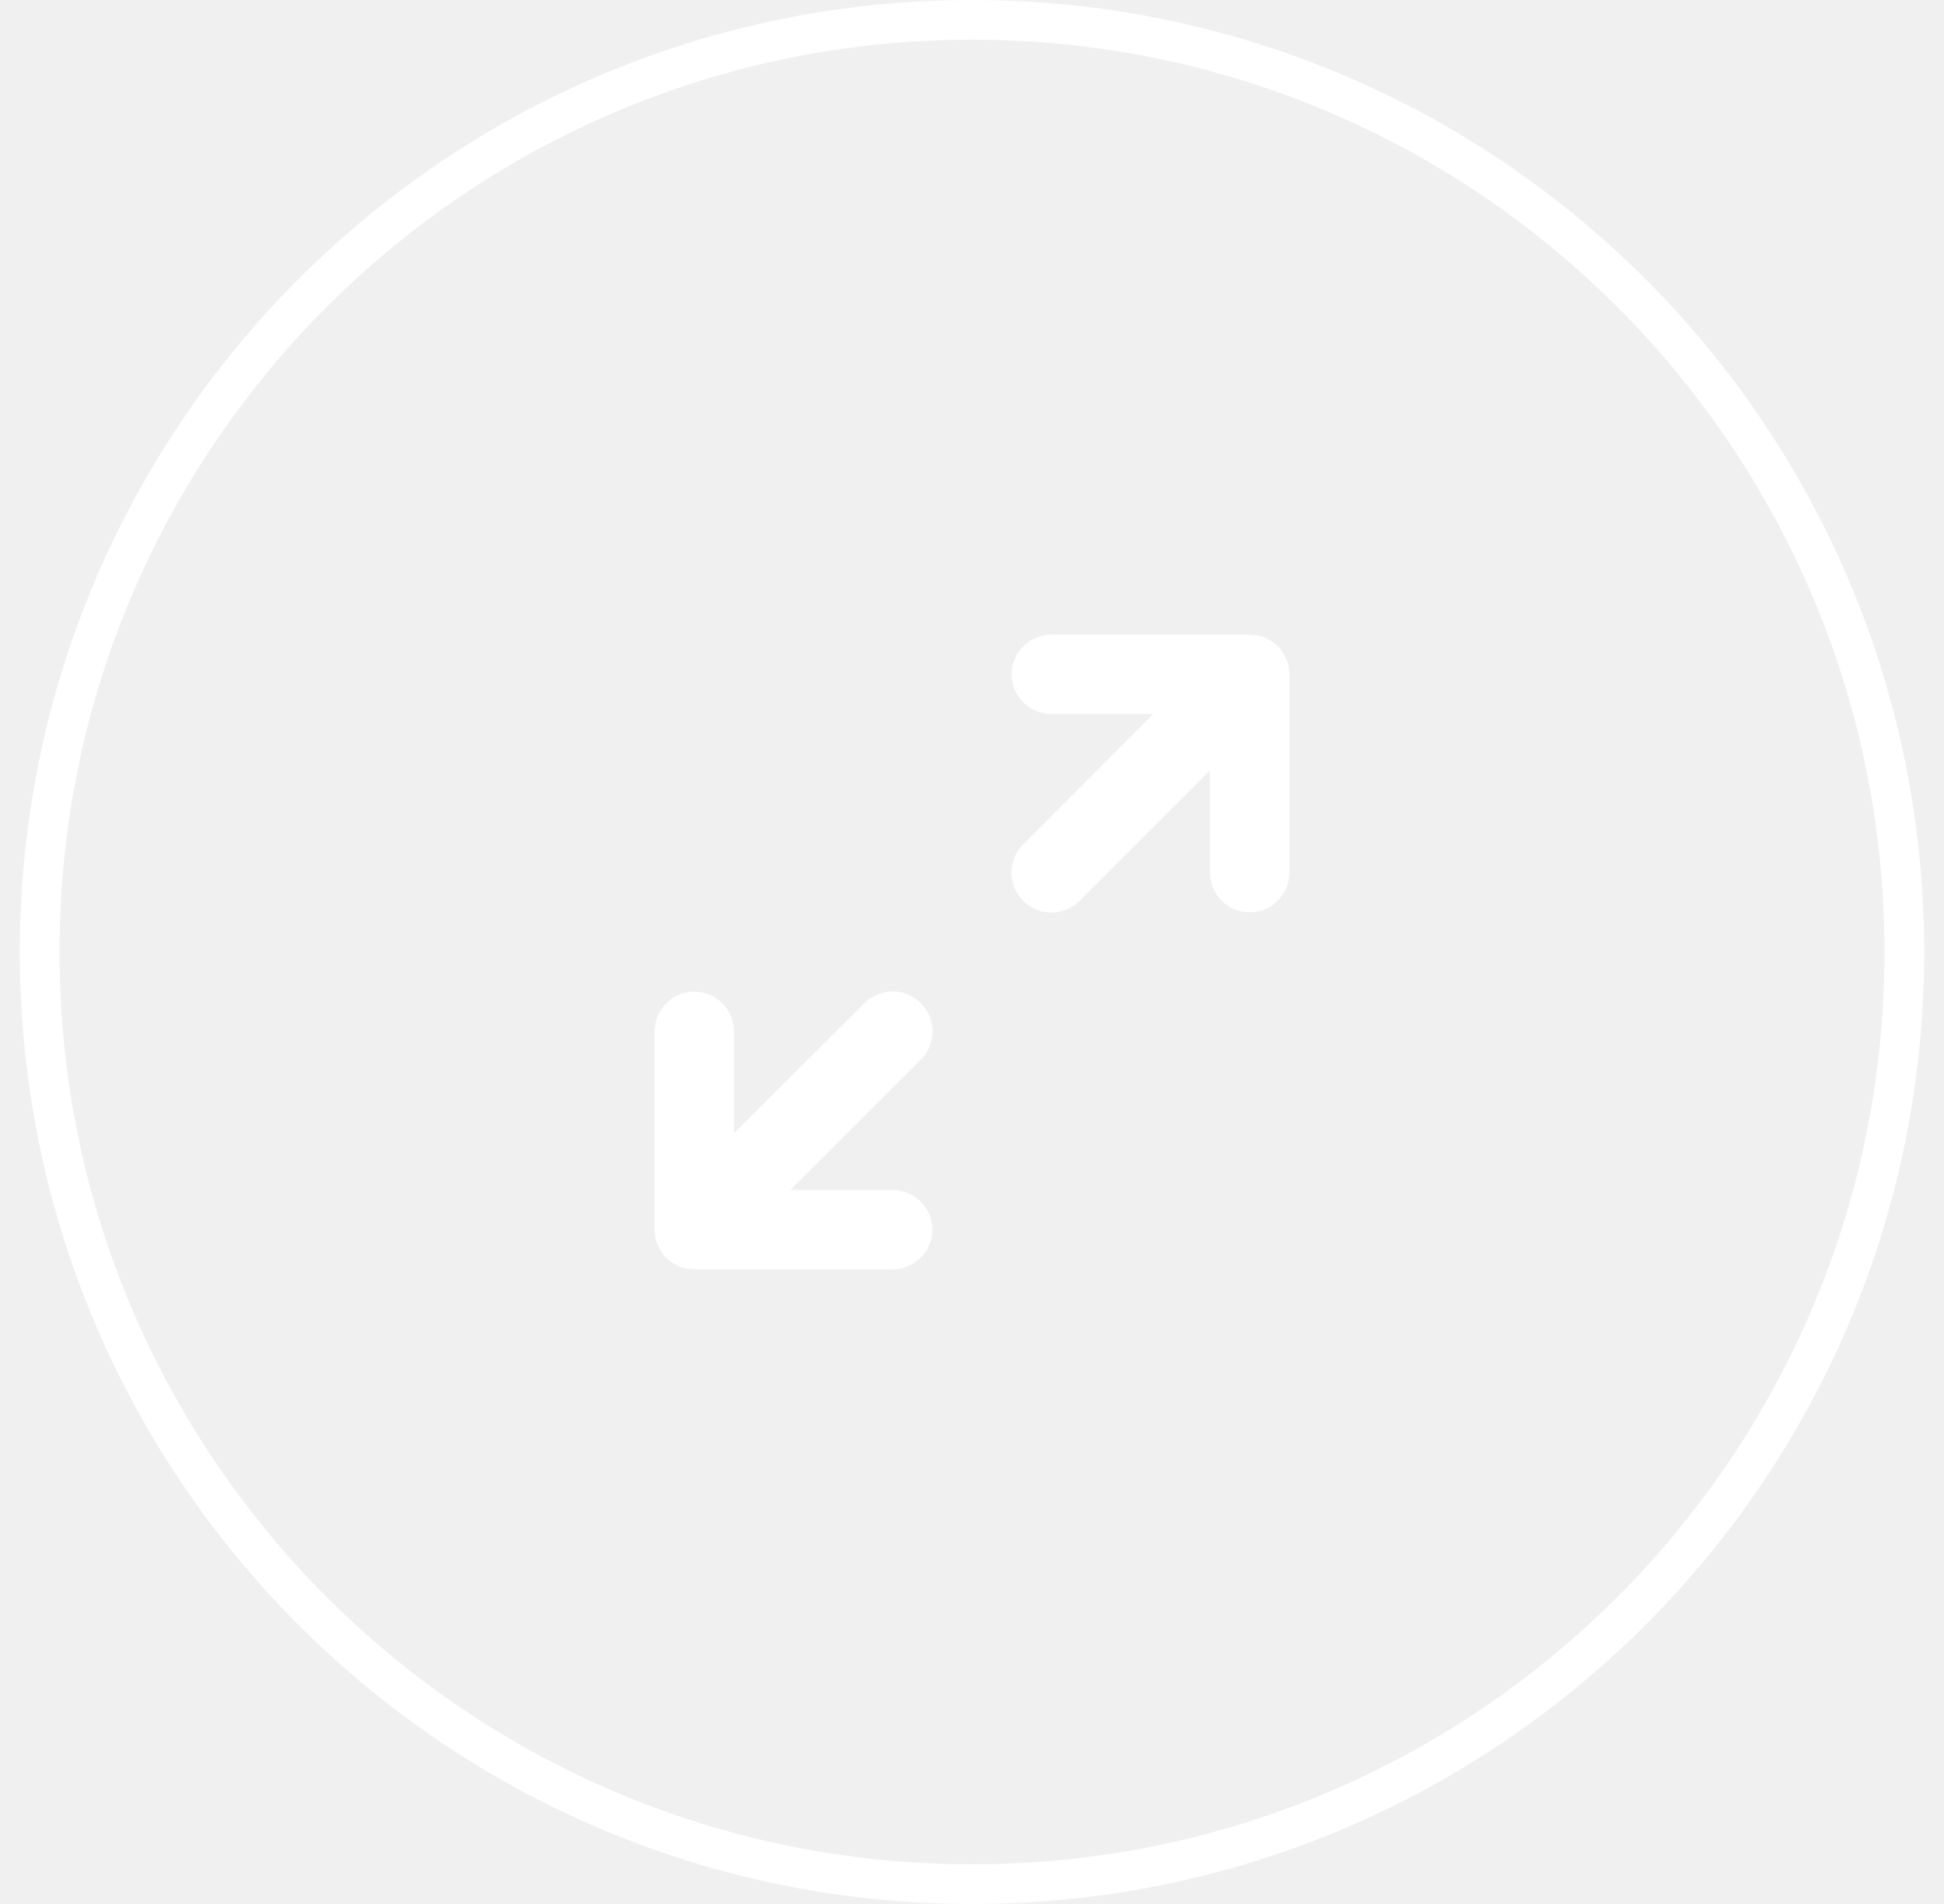
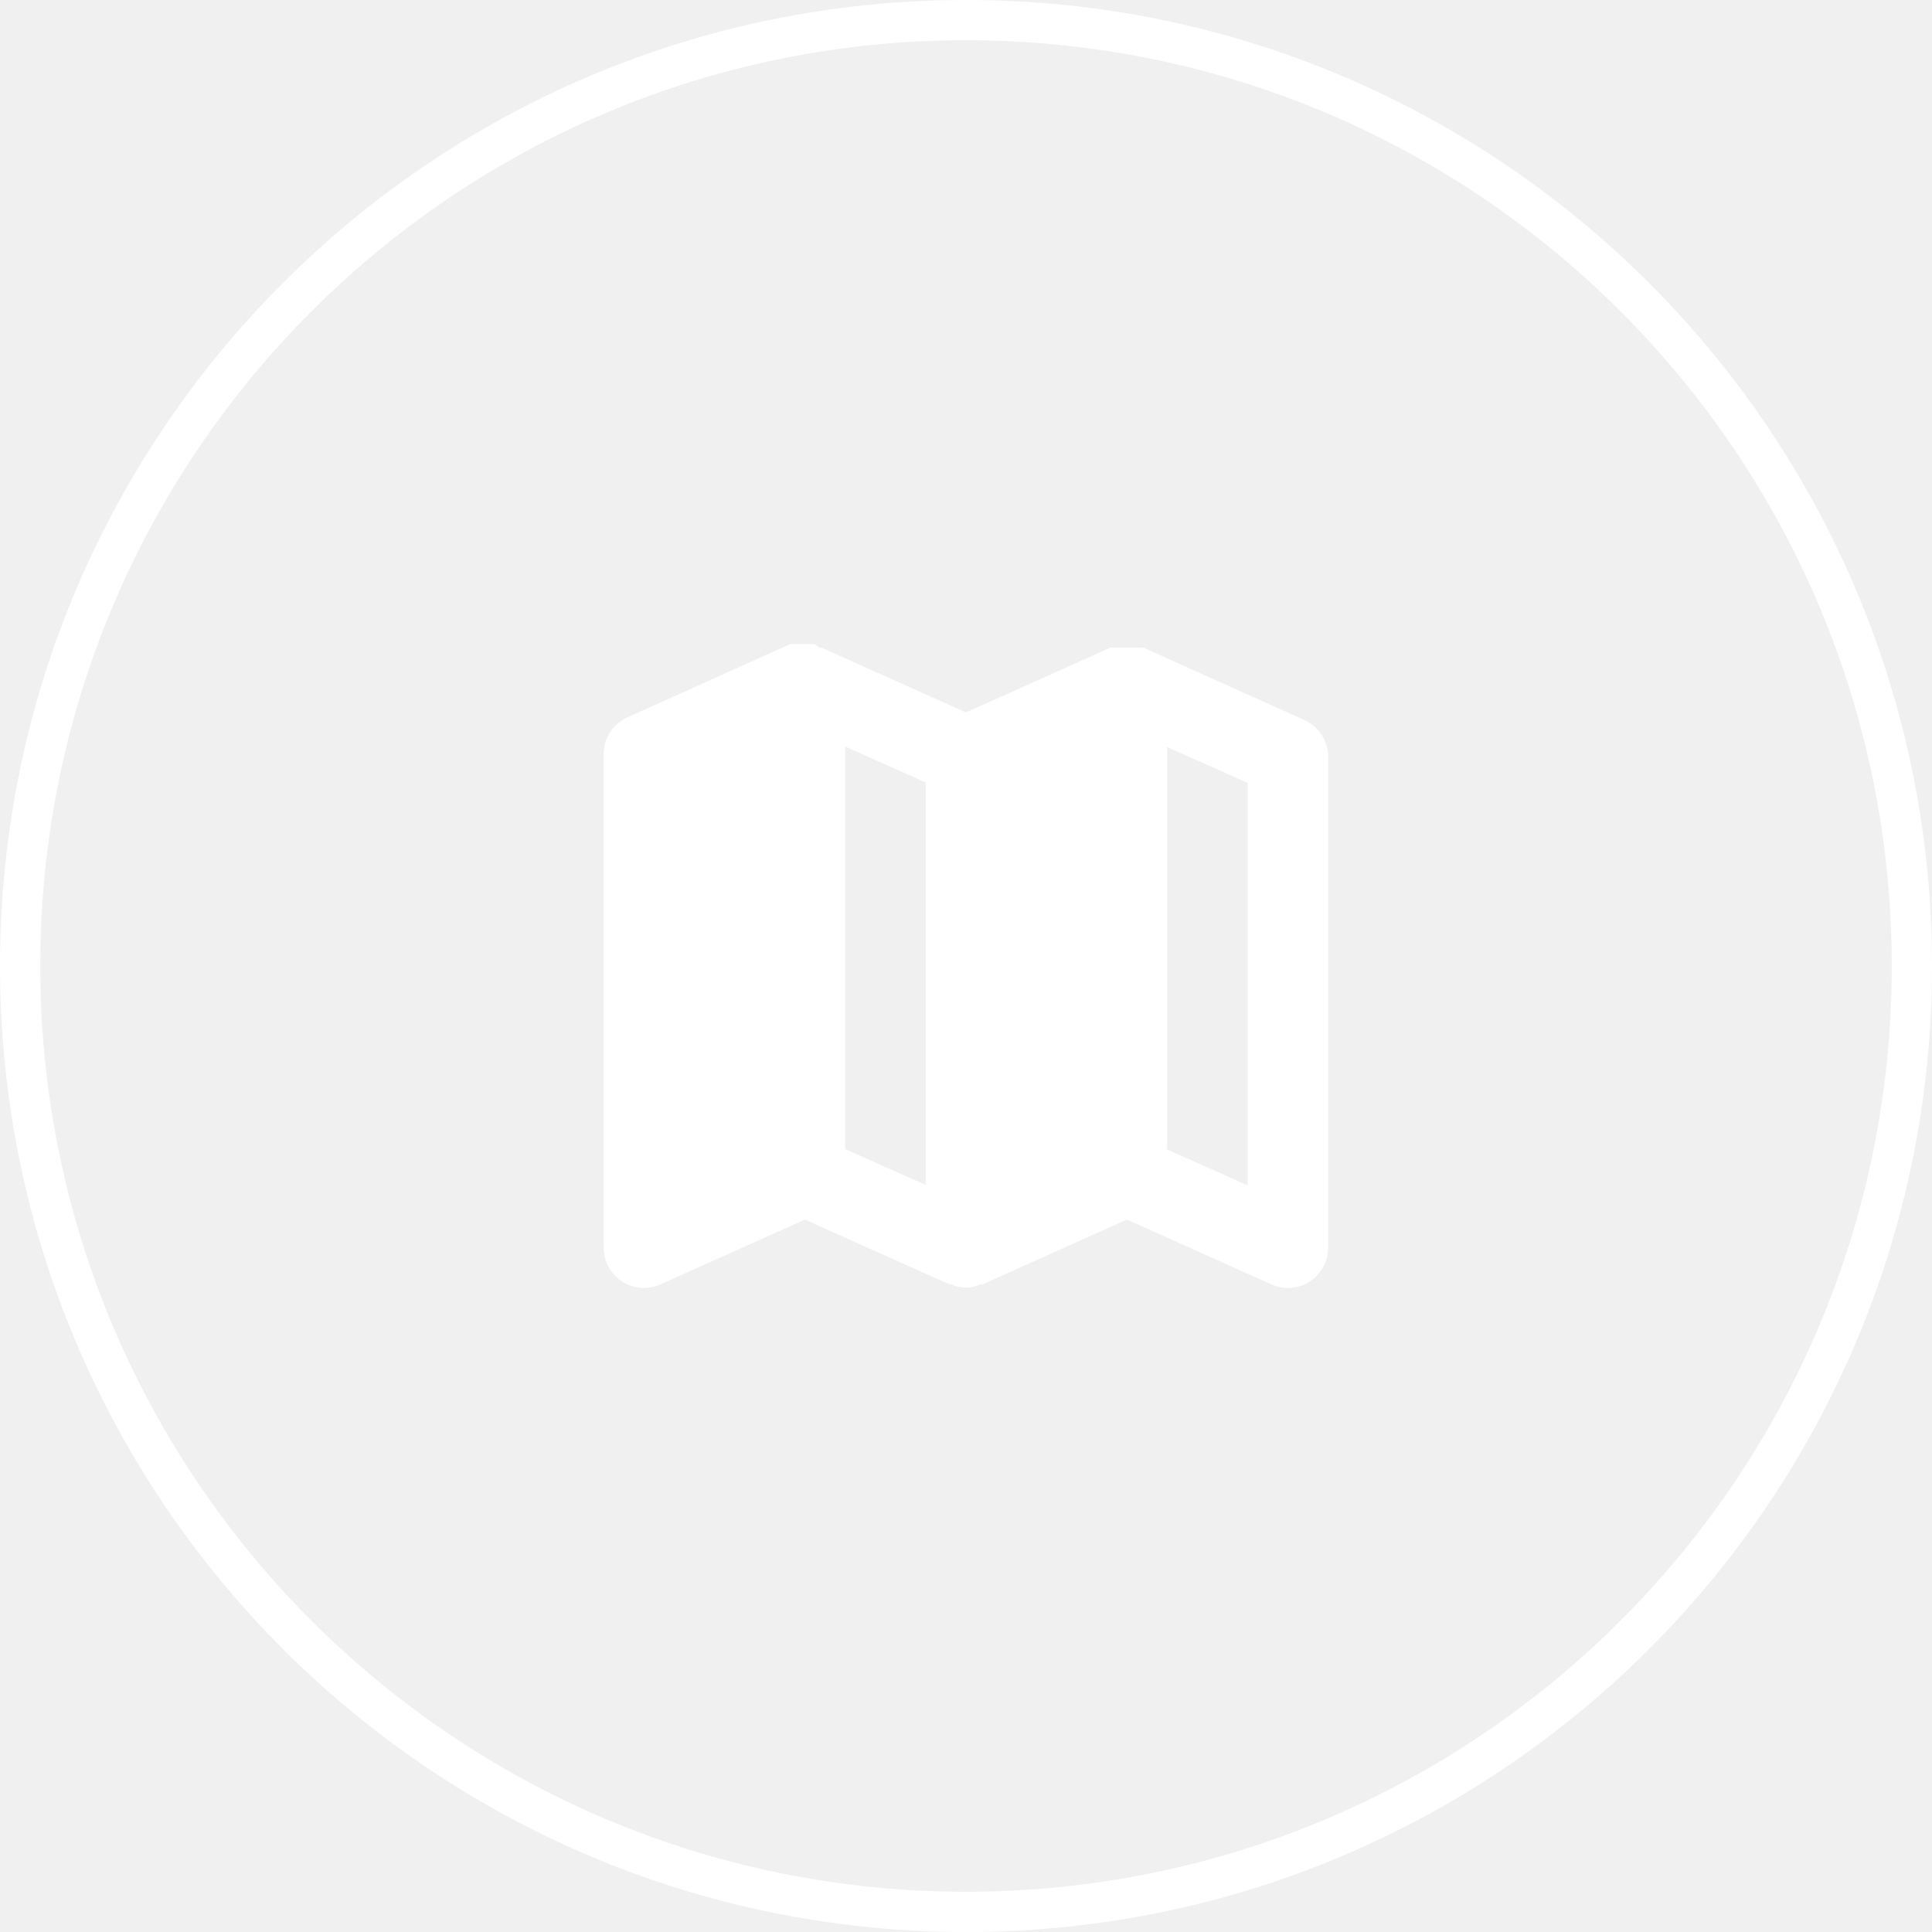
- <svg xmlns="http://www.w3.org/2000/svg" width="49" height="48" viewBox="0 0 49 48" fill="none">
-   <rect x="1" y="0.5" width="47" height="47" rx="23.5" stroke="white" />
-   <path d="M32.5 17C32.5 16.735 32.395 16.48 32.207 16.293C32.02 16.105 31.765 16 31.5 16H26.5C26.235 16 25.98 16.105 25.793 16.293C25.605 16.48 25.5 16.735 25.5 17C25.5 17.265 25.605 17.52 25.793 17.707C25.98 17.895 26.235 18 26.5 18H29.07L25.79 21.29C25.696 21.383 25.622 21.494 25.571 21.615C25.52 21.737 25.494 21.868 25.494 22C25.494 22.132 25.52 22.263 25.571 22.385C25.622 22.506 25.696 22.617 25.79 22.71C25.883 22.804 25.994 22.878 26.115 22.929C26.237 22.98 26.368 23.006 26.5 23.006C26.632 23.006 26.763 22.98 26.885 22.929C27.006 22.878 27.117 22.804 27.21 22.71L30.5 19.42V22C30.5 22.265 30.605 22.52 30.793 22.707C30.98 22.895 31.235 23 31.5 23C31.765 23 32.02 22.895 32.207 22.707C32.395 22.52 32.5 22.265 32.5 22V17ZM23.21 25.29C23.117 25.196 23.006 25.122 22.885 25.071C22.763 25.02 22.632 24.994 22.5 24.994C22.368 24.994 22.237 25.02 22.115 25.071C21.994 25.122 21.883 25.196 21.79 25.29L18.5 28.57V26C18.5 25.735 18.395 25.48 18.207 25.293C18.02 25.105 17.765 25 17.5 25C17.235 25 16.98 25.105 16.793 25.293C16.605 25.48 16.5 25.735 16.5 26V31C16.5 31.265 16.605 31.52 16.793 31.707C16.98 31.895 17.235 32 17.5 32H22.5C22.765 32 23.02 31.895 23.207 31.707C23.395 31.52 23.5 31.265 23.5 31C23.5 30.735 23.395 30.48 23.207 30.293C23.02 30.105 22.765 30 22.5 30H19.92L23.21 26.71C23.304 26.617 23.378 26.506 23.429 26.385C23.48 26.263 23.506 26.132 23.506 26C23.506 25.868 23.48 25.737 23.429 25.615C23.378 25.494 23.304 25.383 23.21 25.29Z" fill="white" />
+ <svg xmlns="http://www.w3.org/2000/svg" width="48" height="48" viewBox="0 0 48 48" fill="none">
+   <rect x="0.5" y="0.5" width="47" height="47" rx="23.5" stroke="white" />
+   <path d="M32.408 17.89L28.408 16.09H27.588L23.998 17.7L20.408 16.09H20.358L20.238 16H19.638L15.638 17.8C15.439 17.876 15.269 18.015 15.154 18.195C15.039 18.375 14.984 18.587 14.998 18.8V31C14.999 31.167 15.041 31.332 15.121 31.479C15.202 31.625 15.318 31.75 15.458 31.84C15.619 31.944 15.807 32 15.998 32C16.14 31.999 16.279 31.969 16.408 31.91L19.998 30.3L23.588 31.91H23.638C23.751 31.963 23.874 31.99 23.998 31.99C24.123 31.99 24.246 31.963 24.358 31.91H24.408L27.998 30.3L31.588 31.91C31.717 31.969 31.857 31.999 31.998 32C32.19 32 32.377 31.944 32.538 31.84C32.679 31.75 32.795 31.625 32.875 31.479C32.956 31.332 32.998 31.167 32.998 31V18.8C32.998 18.608 32.942 18.419 32.837 18.258C32.733 18.097 32.584 17.969 32.408 17.89ZM20.998 18.55L22.998 19.44V29.44L20.998 28.55V18.55ZM30.998 29.45L28.998 28.56V18.56L30.998 19.45V29.45Z" fill="white" />
</svg>
